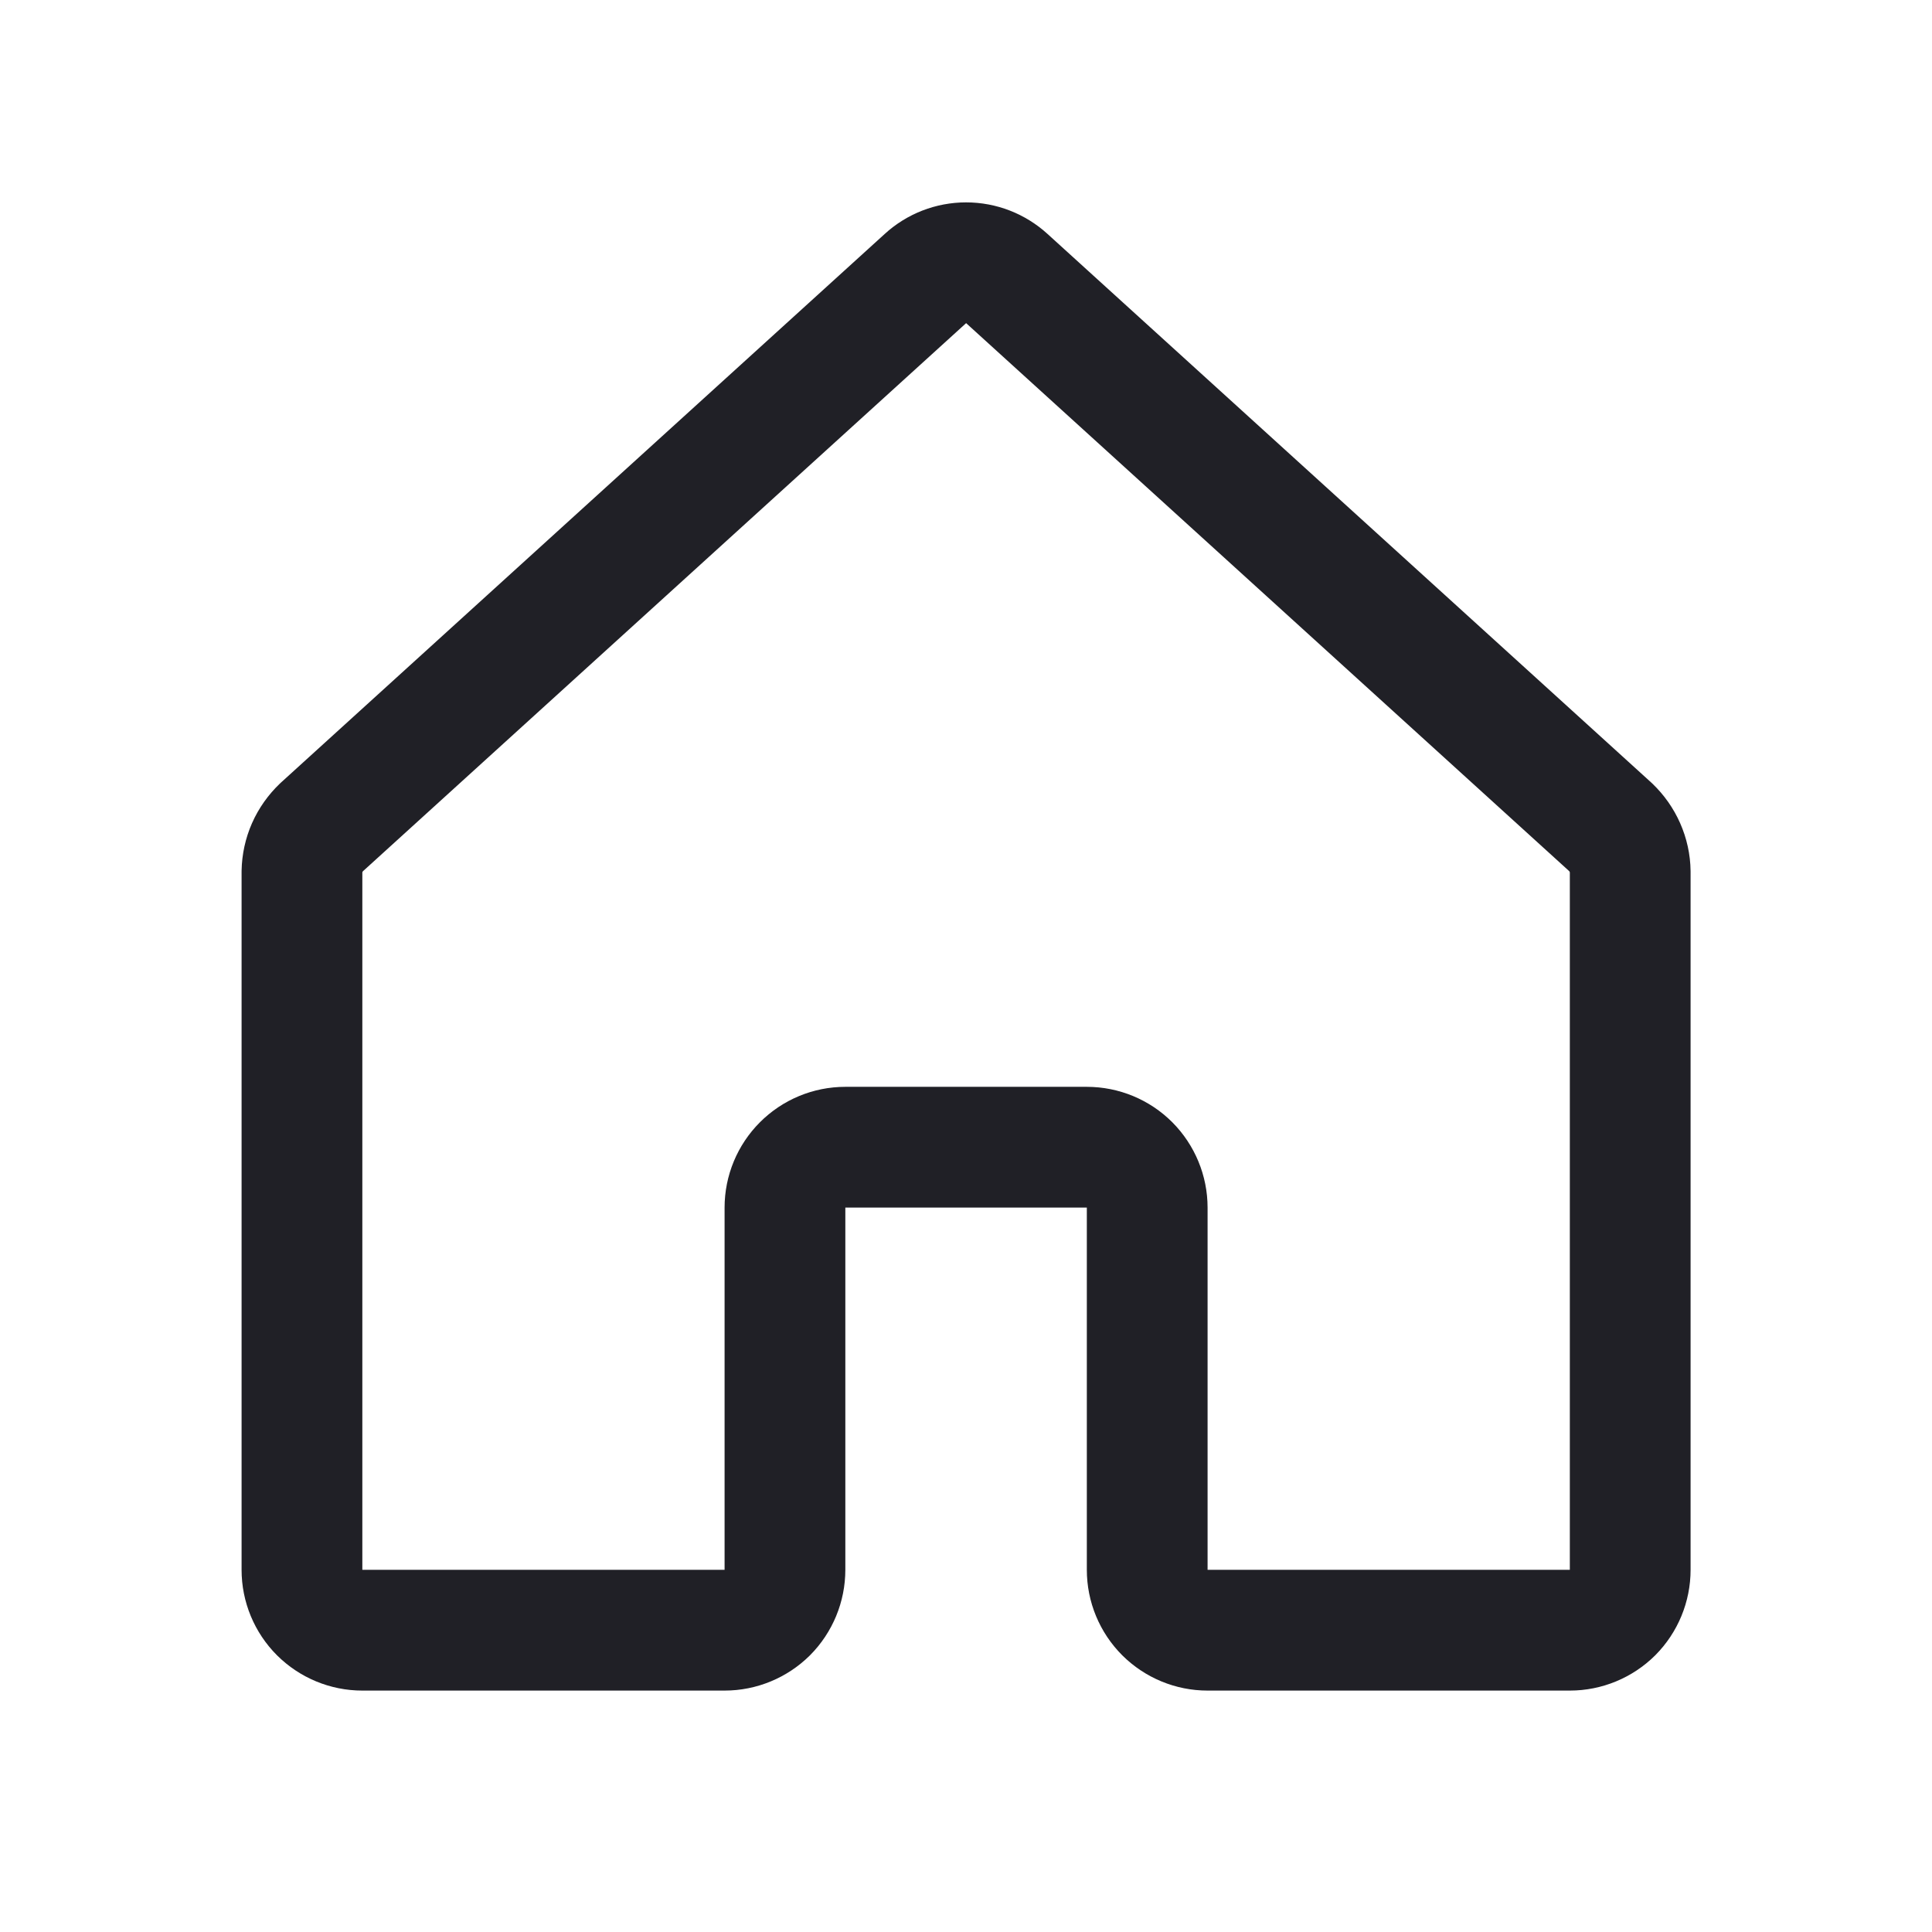
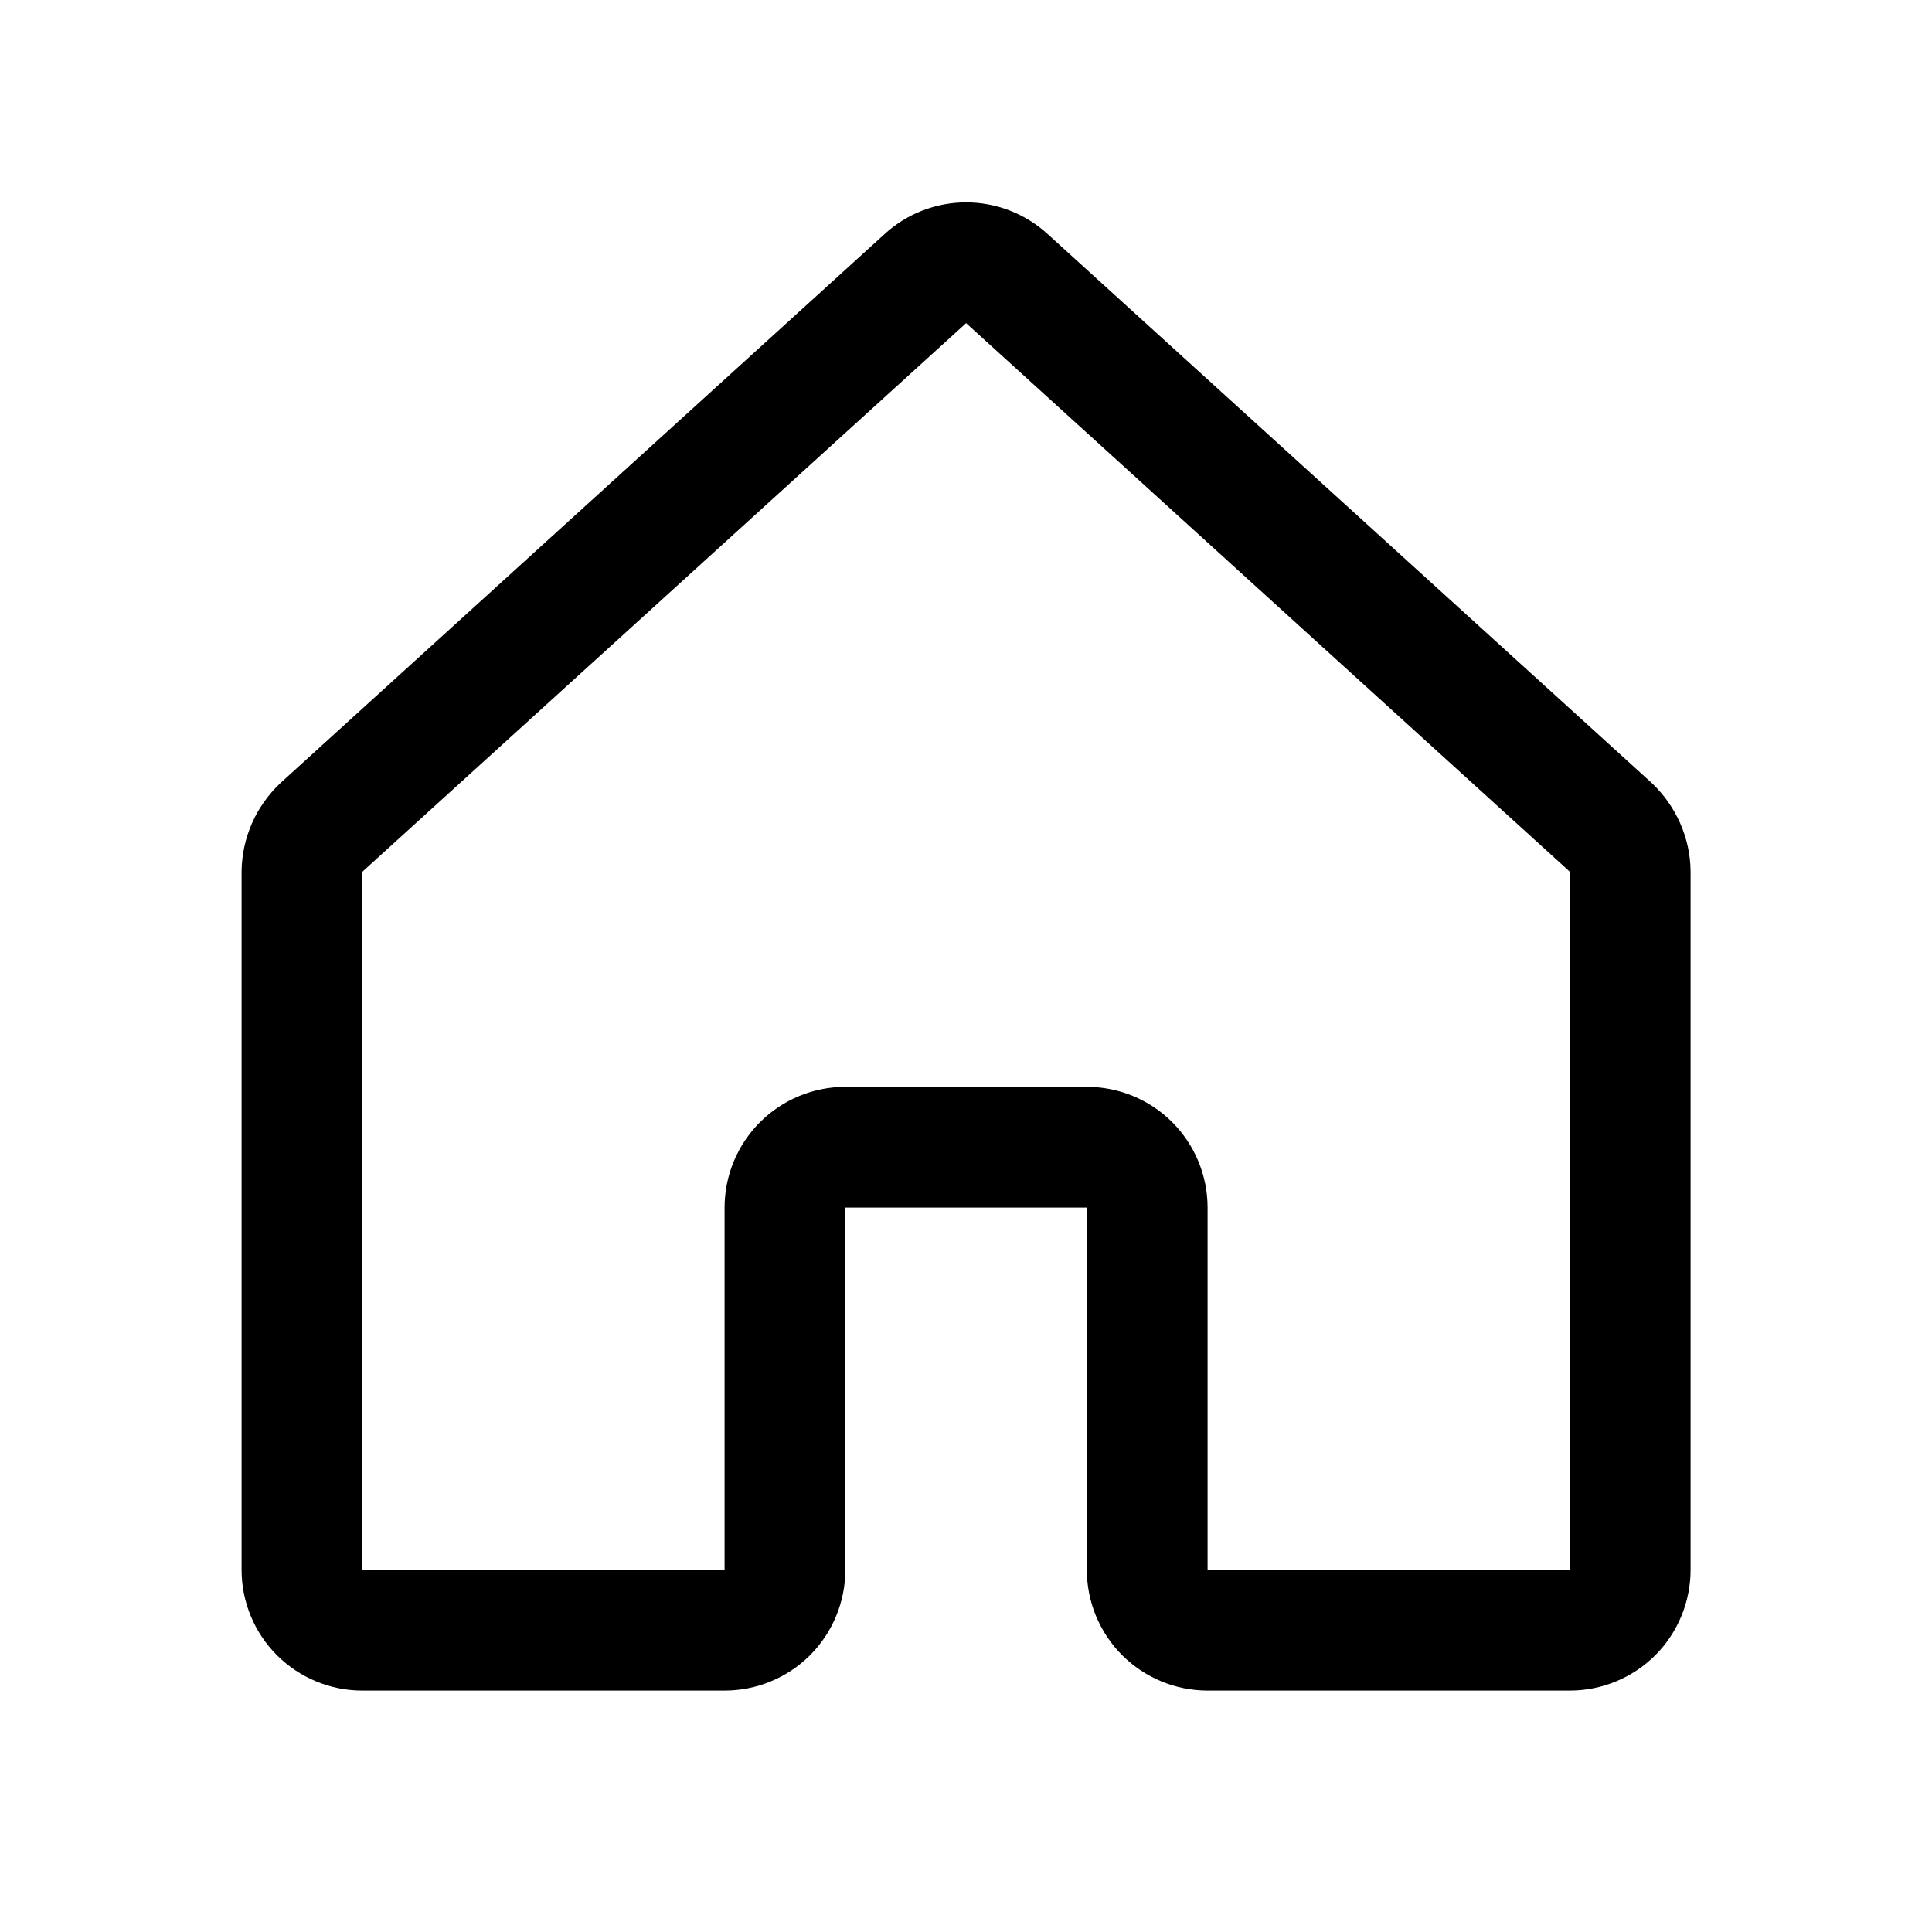
<svg xmlns="http://www.w3.org/2000/svg" width="24" height="24" viewBox="0 0 24 24" fill="none">
-   <path d="M14.251 19.501V15.001C14.251 14.803 14.172 14.612 14.032 14.471C13.891 14.33 13.7 14.251 13.501 14.251H10.501C10.302 14.251 10.112 14.33 9.971 14.471C9.83 14.612 9.751 14.803 9.751 15.001V19.501C9.751 19.7 9.672 19.891 9.532 20.032C9.391 20.172 9.2 20.251 9.001 20.251H4.501C4.302 20.251 4.112 20.172 3.971 20.032C3.83 19.891 3.751 19.7 3.751 19.501V10.829C3.753 10.726 3.775 10.623 3.817 10.528C3.859 10.433 3.92 10.348 3.995 10.276L11.495 3.461C11.633 3.334 11.814 3.264 12.001 3.264C12.189 3.264 12.369 3.334 12.508 3.461L20.008 10.276C20.083 10.348 20.143 10.433 20.185 10.528C20.227 10.623 20.25 10.726 20.251 10.829V19.501C20.251 19.7 20.172 19.891 20.032 20.032C19.891 20.172 19.7 20.251 19.501 20.251H15.001C14.802 20.251 14.612 20.172 14.471 20.032C14.33 19.891 14.251 19.7 14.251 19.501Z" stroke="#202026" stroke-width="1.5" stroke-linecap="round" stroke-linejoin="round" />
+   <path d="M14.251 19.501V15.001C14.251 14.803 14.172 14.612 14.032 14.471C13.891 14.33 13.7 14.251 13.501 14.251H10.501C10.302 14.251 10.112 14.33 9.971 14.471C9.83 14.612 9.751 14.803 9.751 15.001V19.501C9.751 19.7 9.672 19.891 9.532 20.032C9.391 20.172 9.2 20.251 9.001 20.251H4.501C4.302 20.251 4.112 20.172 3.971 20.032C3.83 19.891 3.751 19.7 3.751 19.501V10.829C3.753 10.726 3.775 10.623 3.817 10.528C3.859 10.433 3.92 10.348 3.995 10.276L11.495 3.461C11.633 3.334 11.814 3.264 12.001 3.264C12.189 3.264 12.369 3.334 12.508 3.461L20.008 10.276C20.083 10.348 20.143 10.433 20.185 10.528C20.227 10.623 20.25 10.726 20.251 10.829V19.501C20.251 19.7 20.172 19.891 20.032 20.032C19.891 20.172 19.7 20.251 19.501 20.251H15.001C14.802 20.251 14.612 20.172 14.471 20.032C14.33 19.891 14.251 19.7 14.251 19.501Z" stroke="currentColor" stroke-width="1.5" stroke-linecap="round" stroke-linejoin="round" />
</svg>
